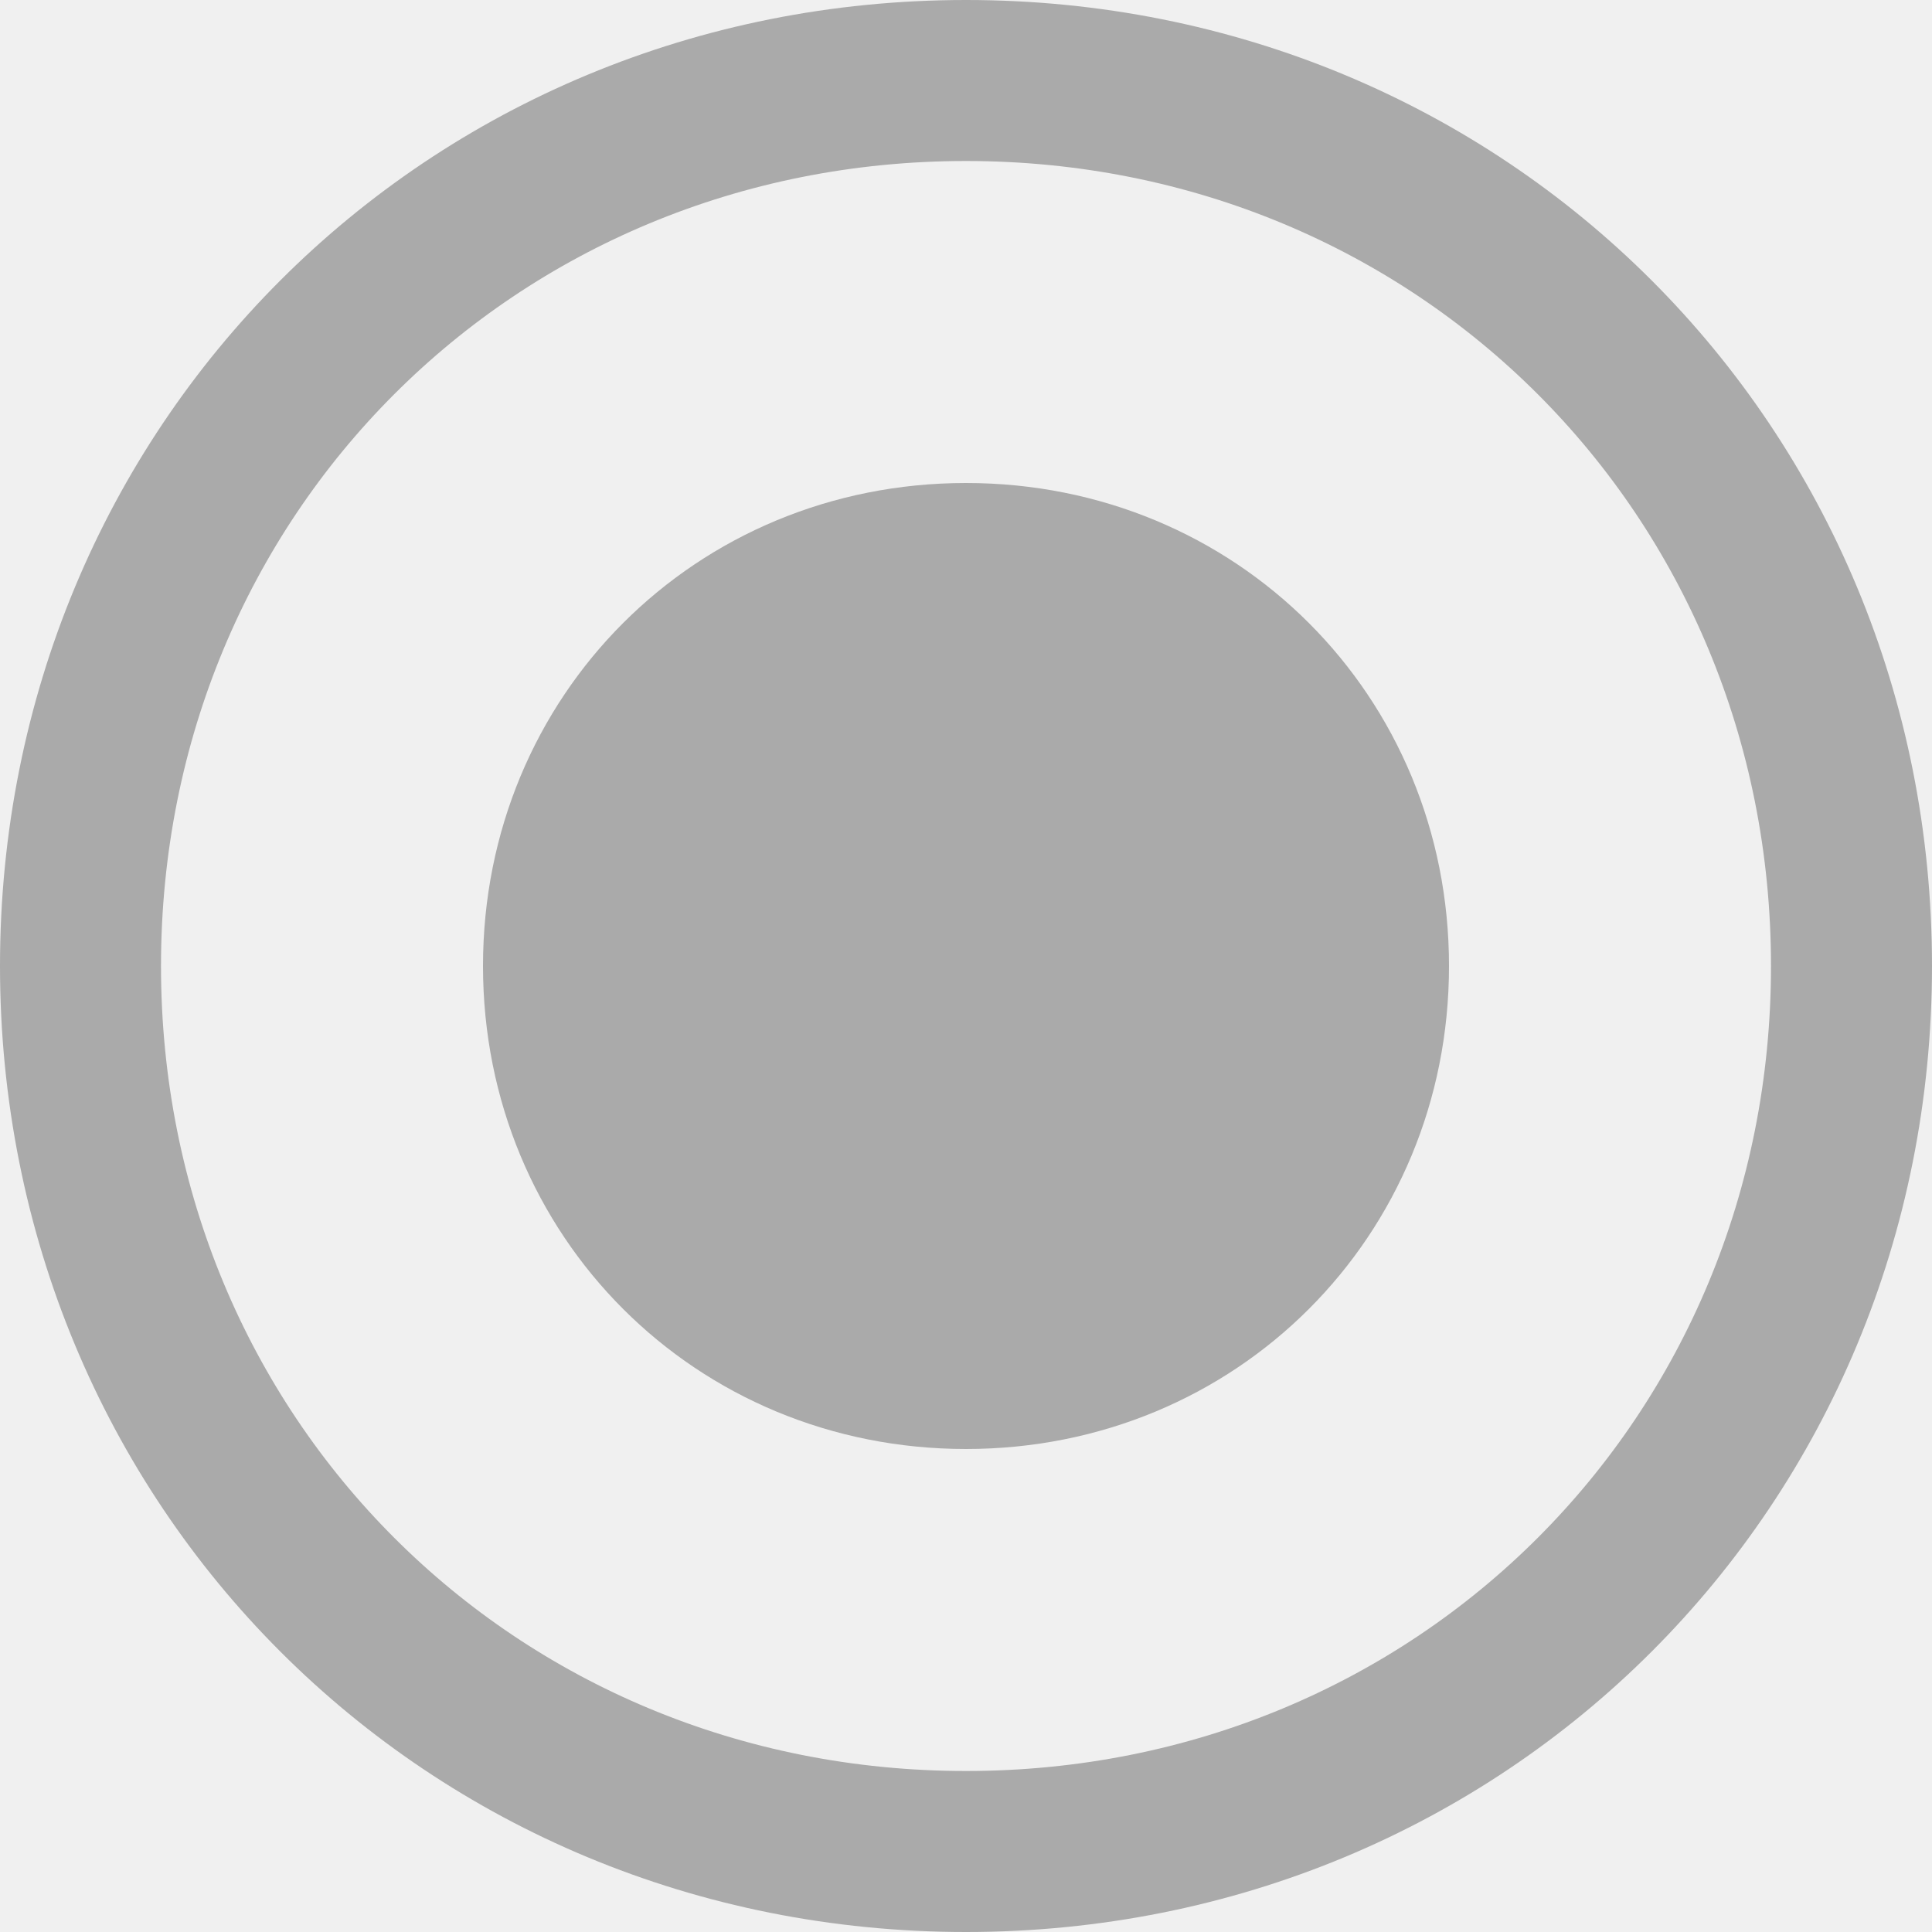
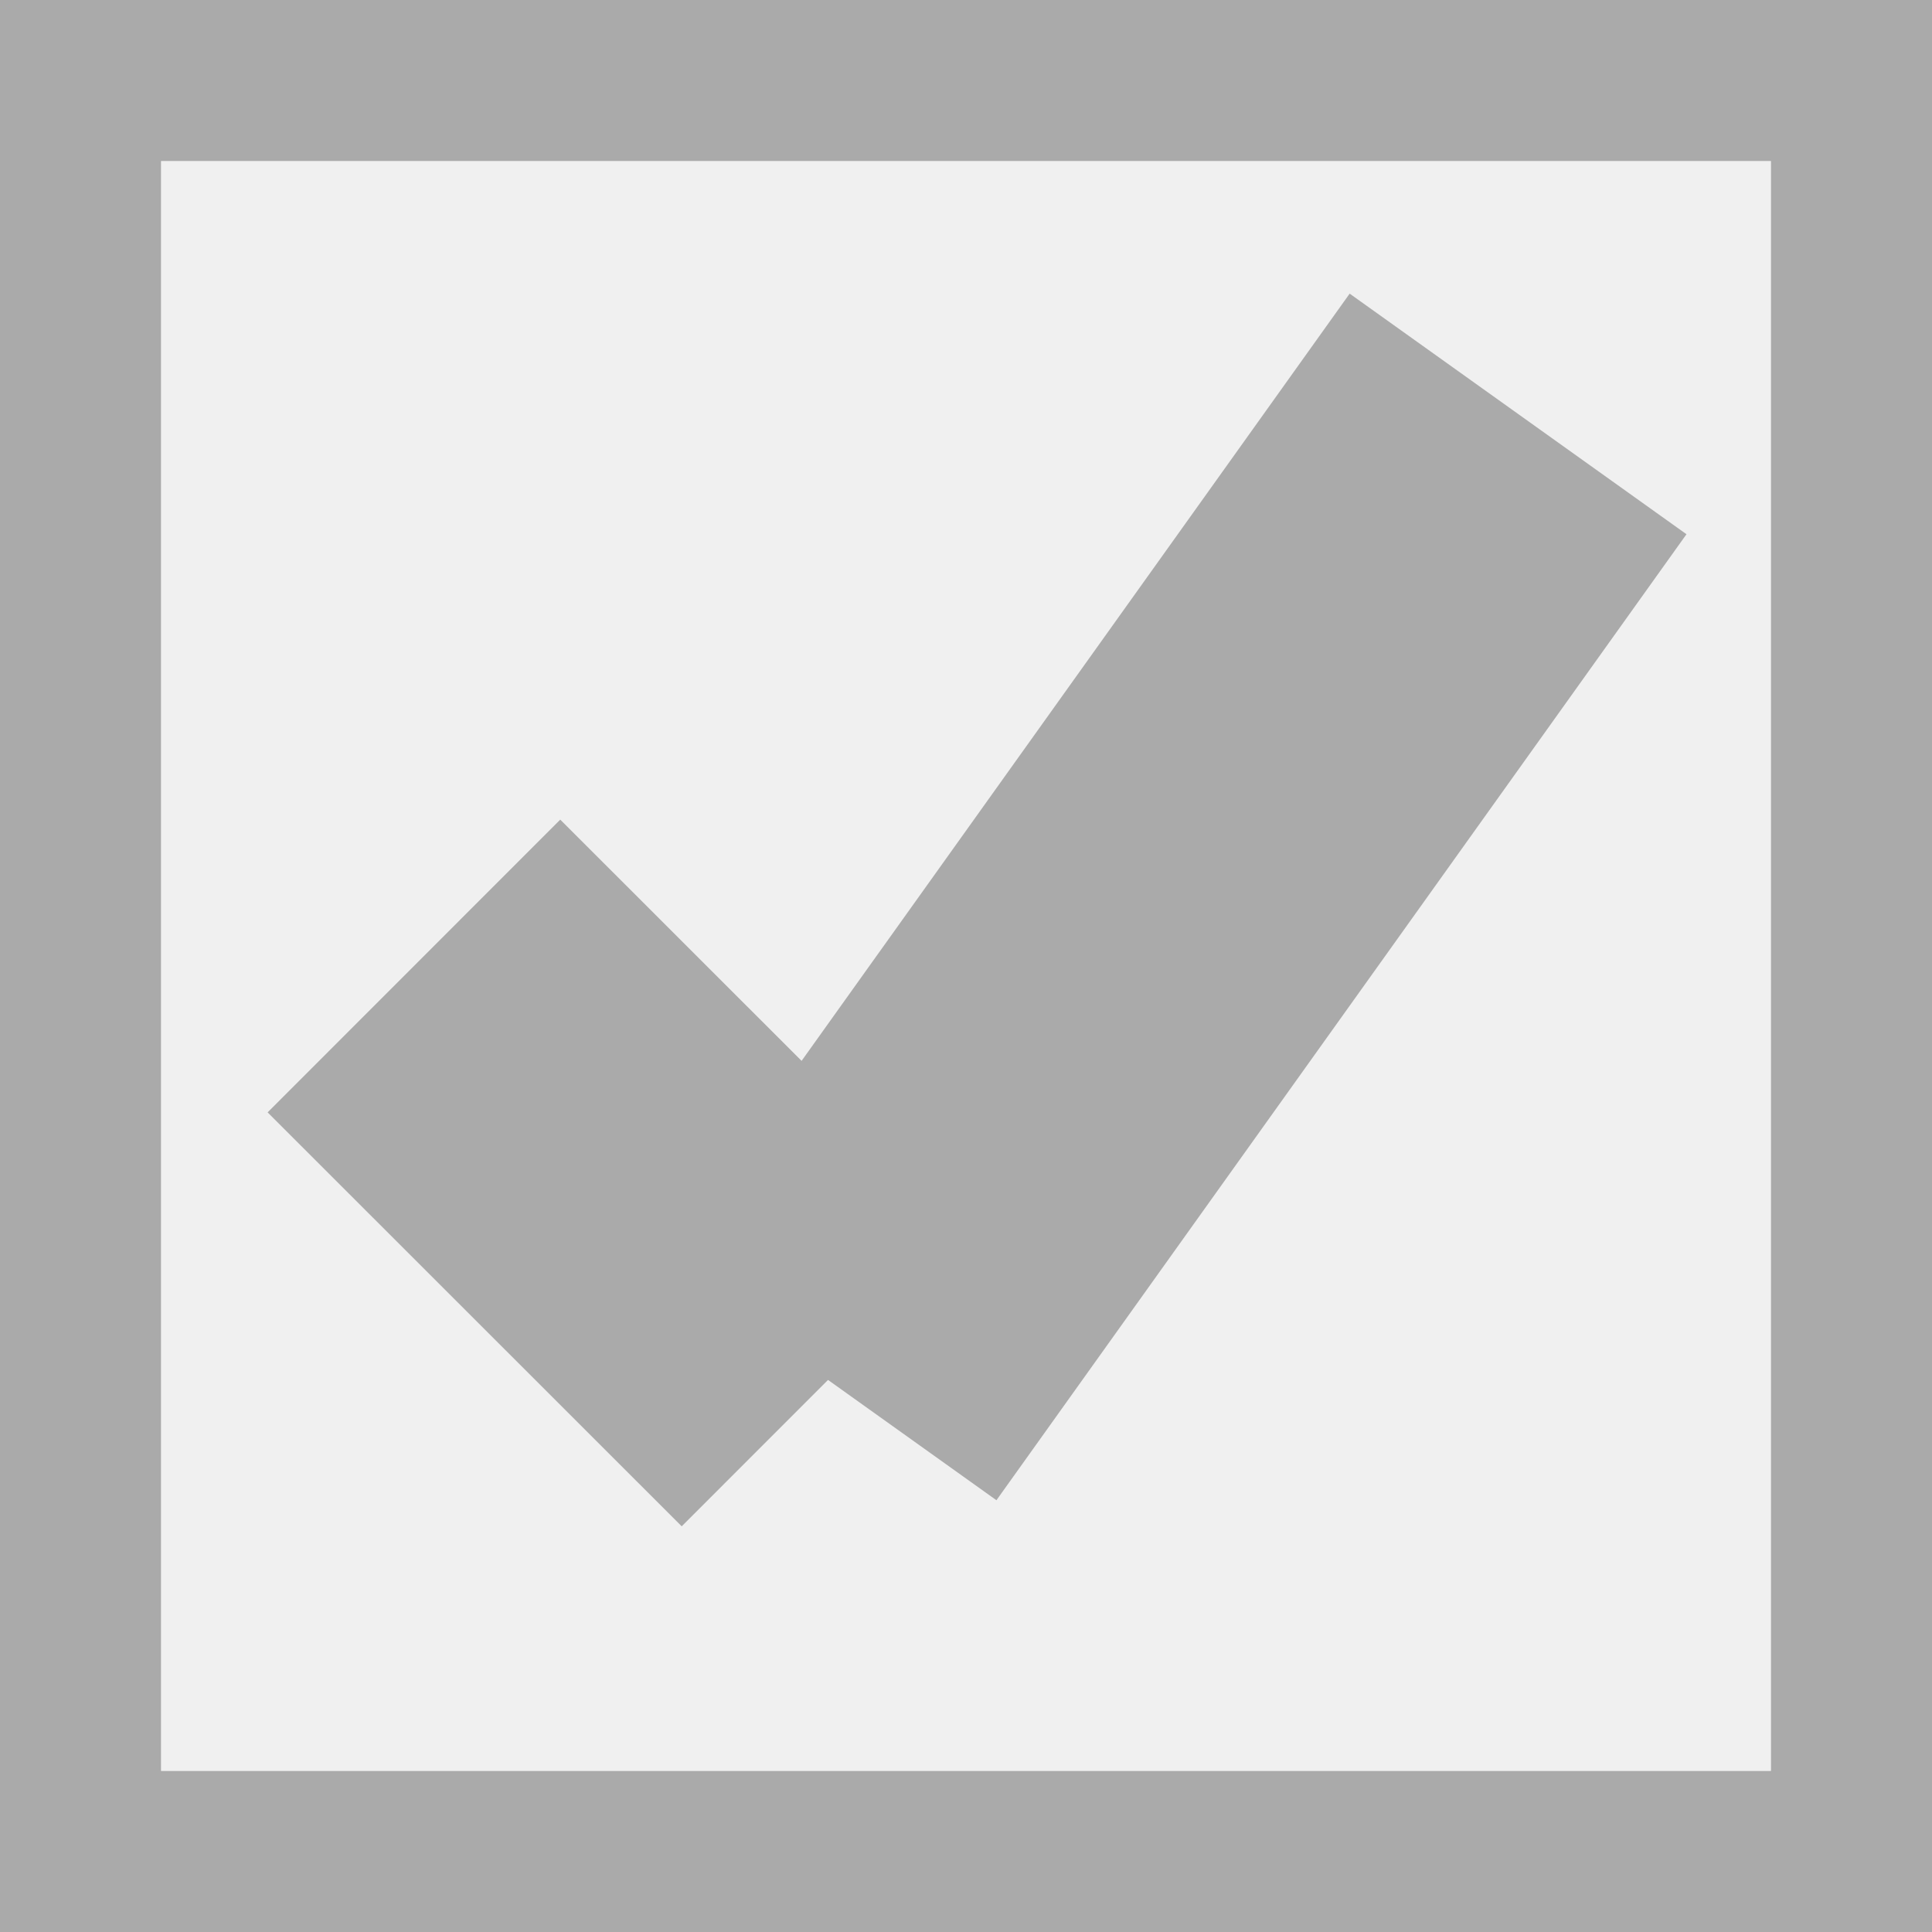
- <svg xmlns="http://www.w3.org/2000/svg" version="1.1" width="12px" height="12px" viewBox="481 810  12 12">
-   <path d="M 487 810  C 490.36 810  493 812.64  493 816  C 493 819.36  490.36 822  487 822  C 483.64 822  481 819.36  481 816  C 481 812.64  483.64 810  487 810  Z " fill-rule="nonzero" fill="#ffffff" stroke="none" fill-opacity="0" />
-   <path d="M 487 810.5  C 490.08 810.5  492.5 812.92  492.5 816  C 492.5 819.08  490.08 821.5  487 821.5  C 483.92 821.5  481.5 819.08  481.5 816  C 481.5 812.92  483.92 810.5  487 810.5  Z " stroke-width="1" stroke="#aaaaaa" fill="none" />
-   <path d="M 487 819  C 485.32 819  484 817.68  484 816  C 484 814.32  485.32 813  487 813  C 488.68 813  490 814.32  490 816  C 490 817.68  488.68 819  487 819  " fill-rule="nonzero" fill="#aaaaaa" stroke="none" />
+ <svg xmlns="http://www.w3.org/2000/svg" version="1.1" width="12px" height="12px" viewBox="360 959  12 12">
+   <path d="M 360.5 959.5  L 371.5 959.5  L 371.5 970.5  L 360.5 970.5  L 360.5 959.5  Z " fill-rule="nonzero" fill="#ffffff" stroke="none" fill-opacity="0" />
+   <path d="M 360.5 959.5  L 371.5 959.5  L 371.5 970.5  L 360.5 970.5  L 360.5 959.5  Z " stroke-width="1" stroke="#aaaaaa" fill="none" />
+   <path d="M 362.571 965  L 365.143 967.571  " stroke-width="2.571" stroke="#aaaaaa" fill="none" />
+   <path d="M 365.143 967.571  L 369.429 961.571  " stroke-width="2.571" stroke="#aaaaaa" fill="none" />
</svg>
